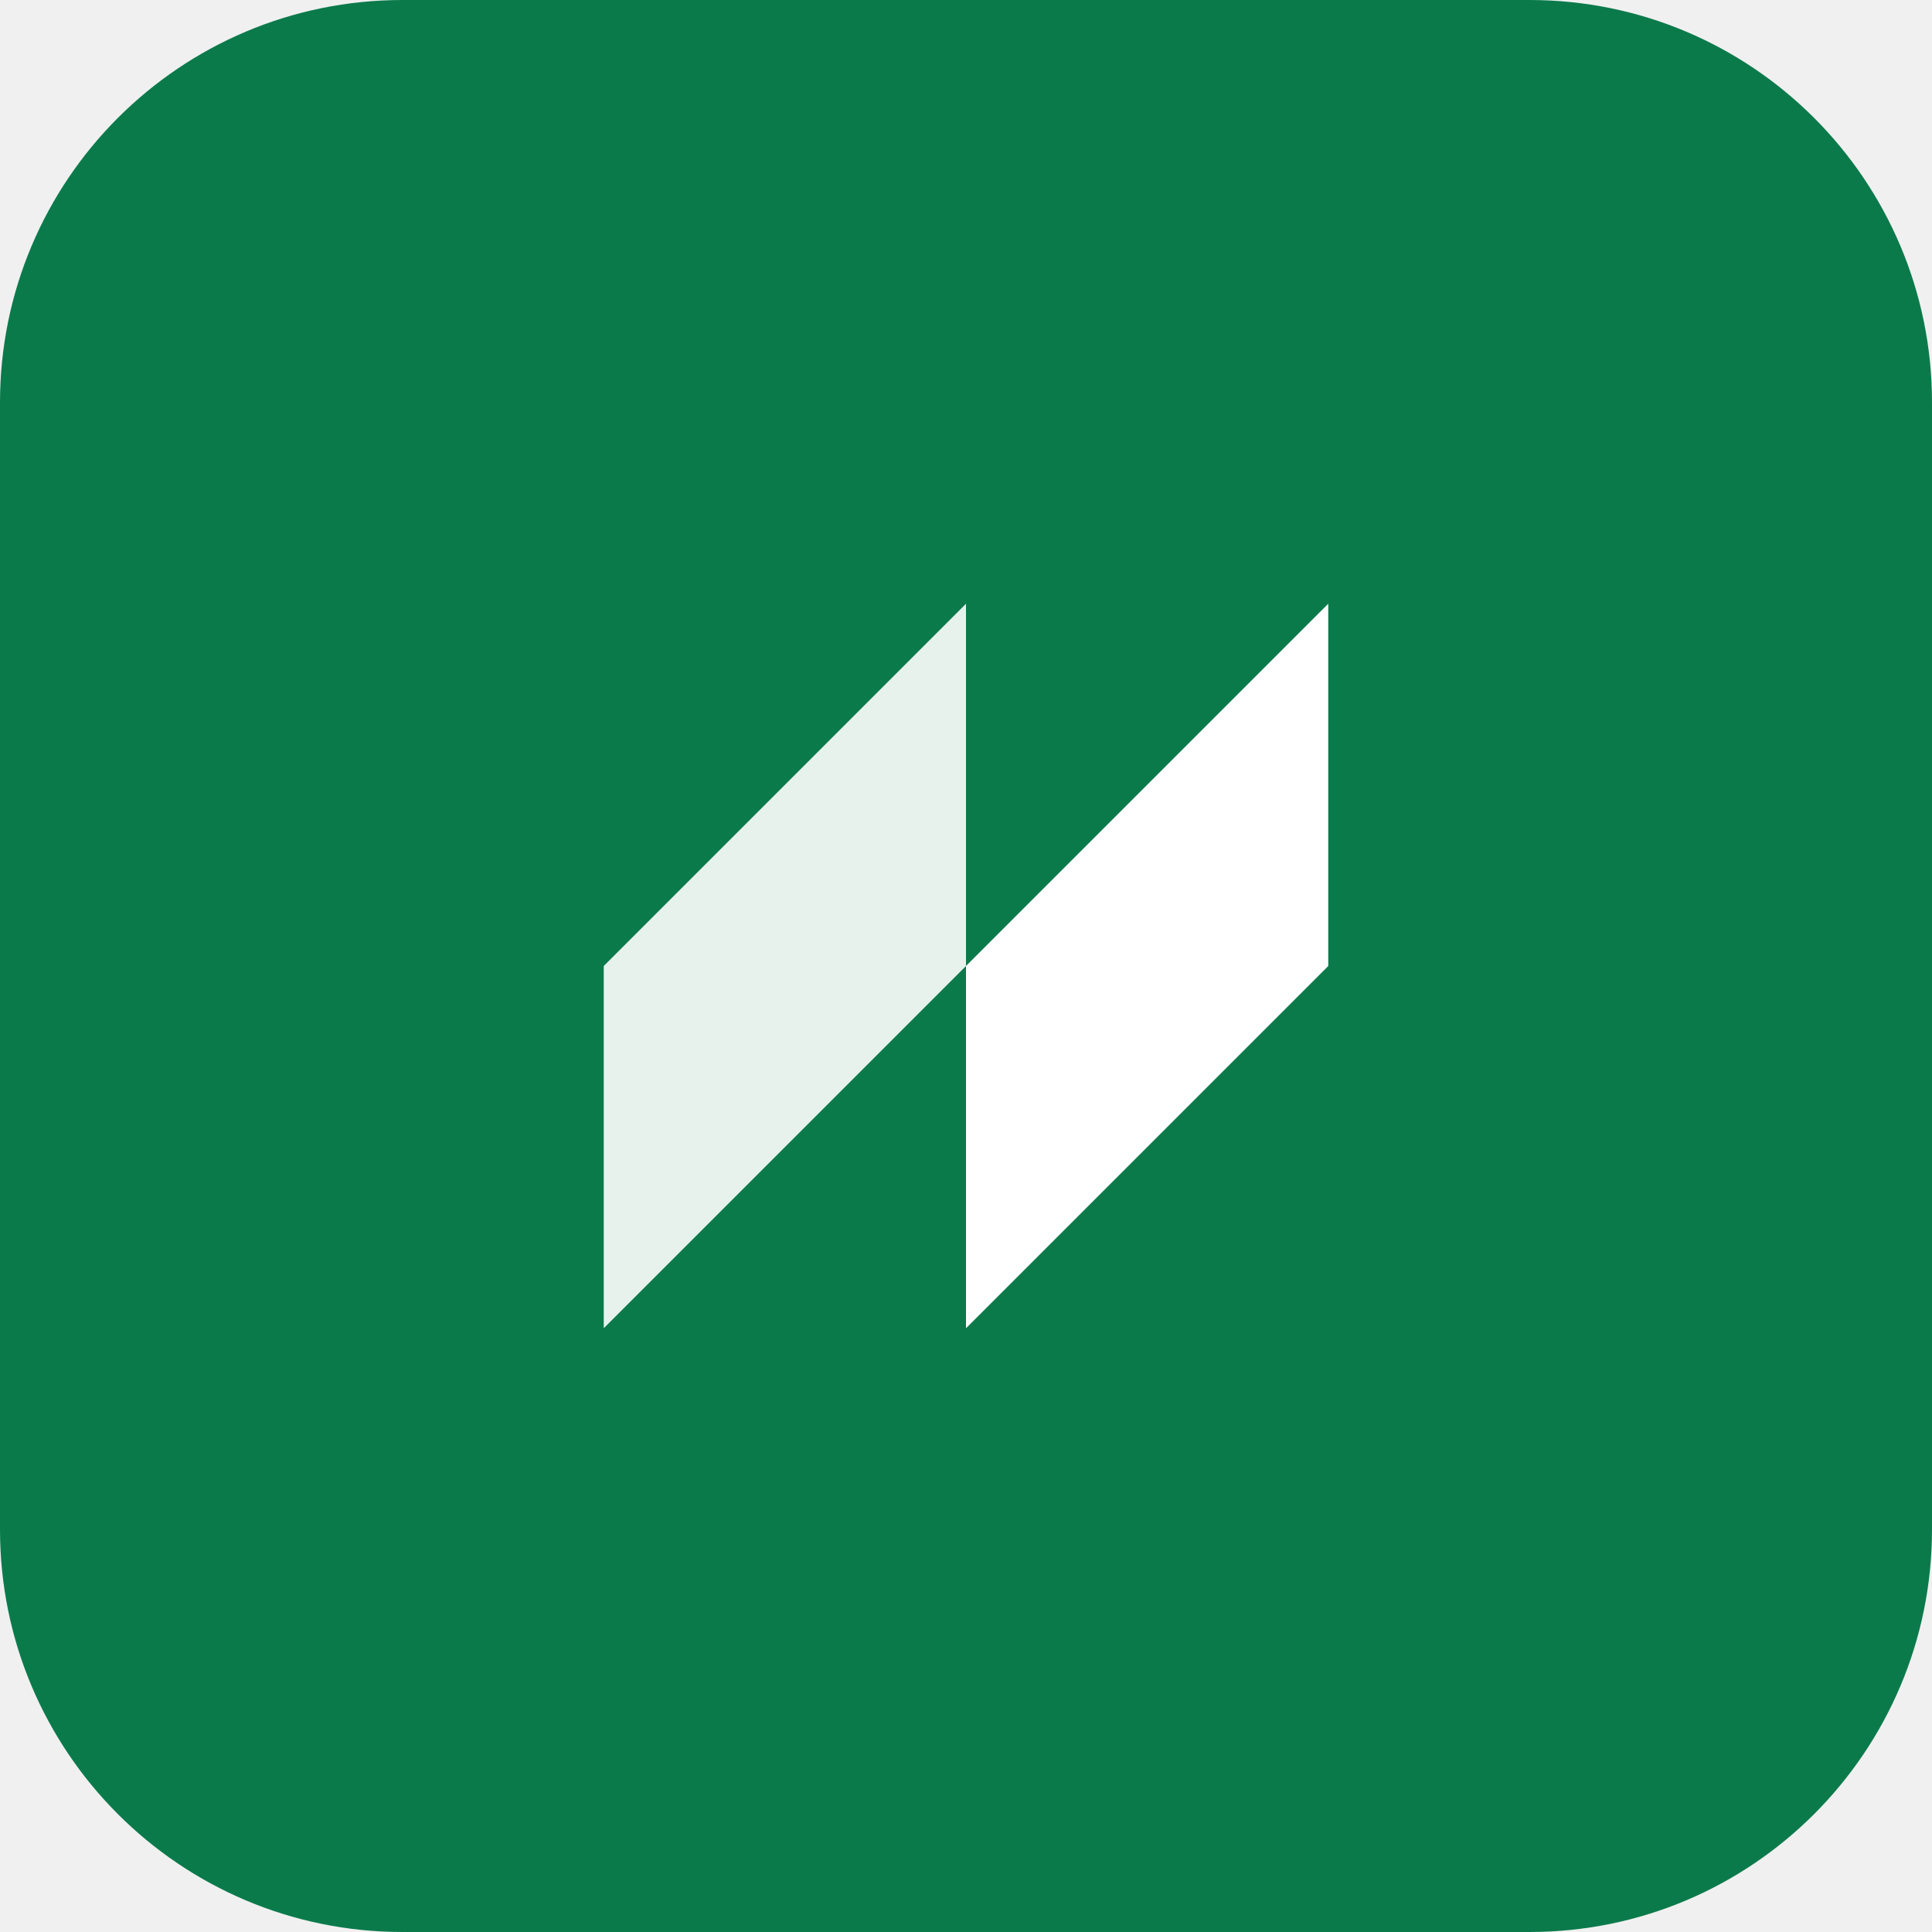
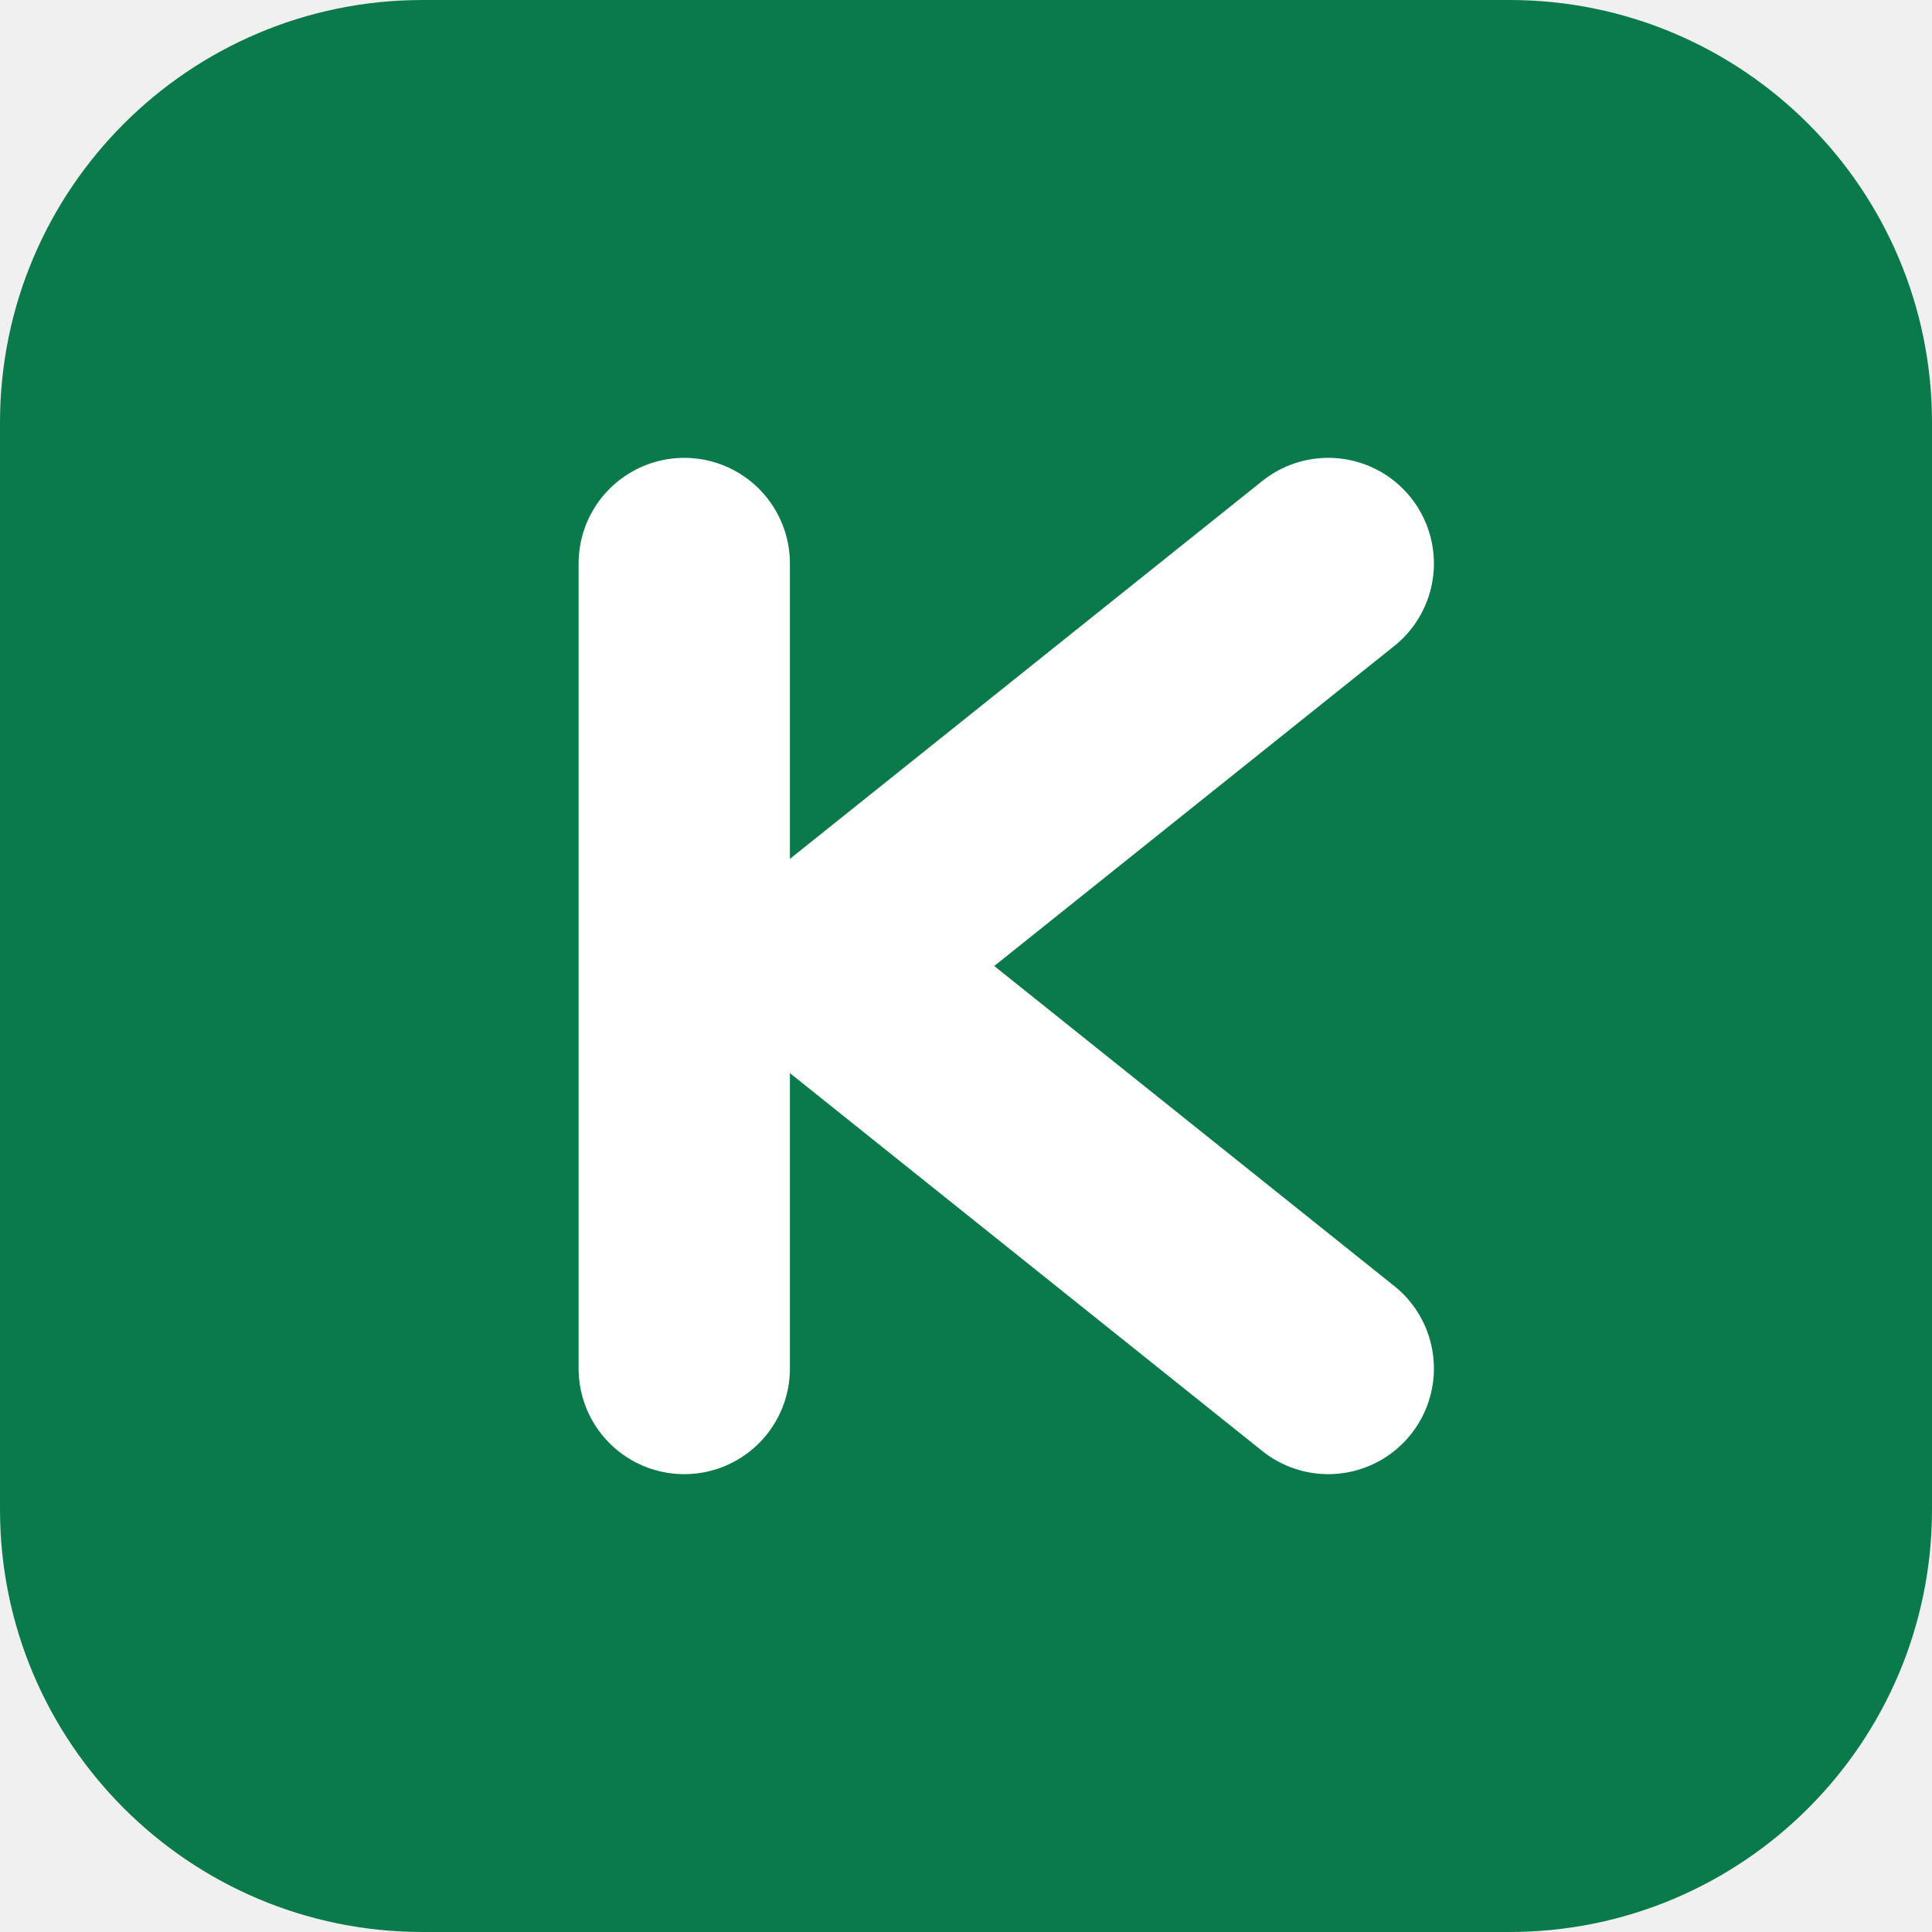
<svg xmlns="http://www.w3.org/2000/svg" viewBox="0 0 192 192" role="img" aria-label="Keuangan">
-   <rect width="192" height="192" rx="40" fill="#0B7A4B" />
-   <path d="M60 132 L96 96 L96 60 L60 96 Z" fill="#FFFFFF" opacity="0.9" />
-   <path d="M96 132 L132 96 L132 60 L96 96 Z" fill="#FFFFFF" />
+   <rect width="192" height="192" rx="42" fill="#0B7A4B" />
+   <g fill="none" stroke="#FFFFFF" stroke-width="21" stroke-linecap="round" stroke-linejoin="round">
+     <path d="M68 56 V136" />
+     <path d="M132 56 L82 96 L132 136" />
+   </g>
</svg>
